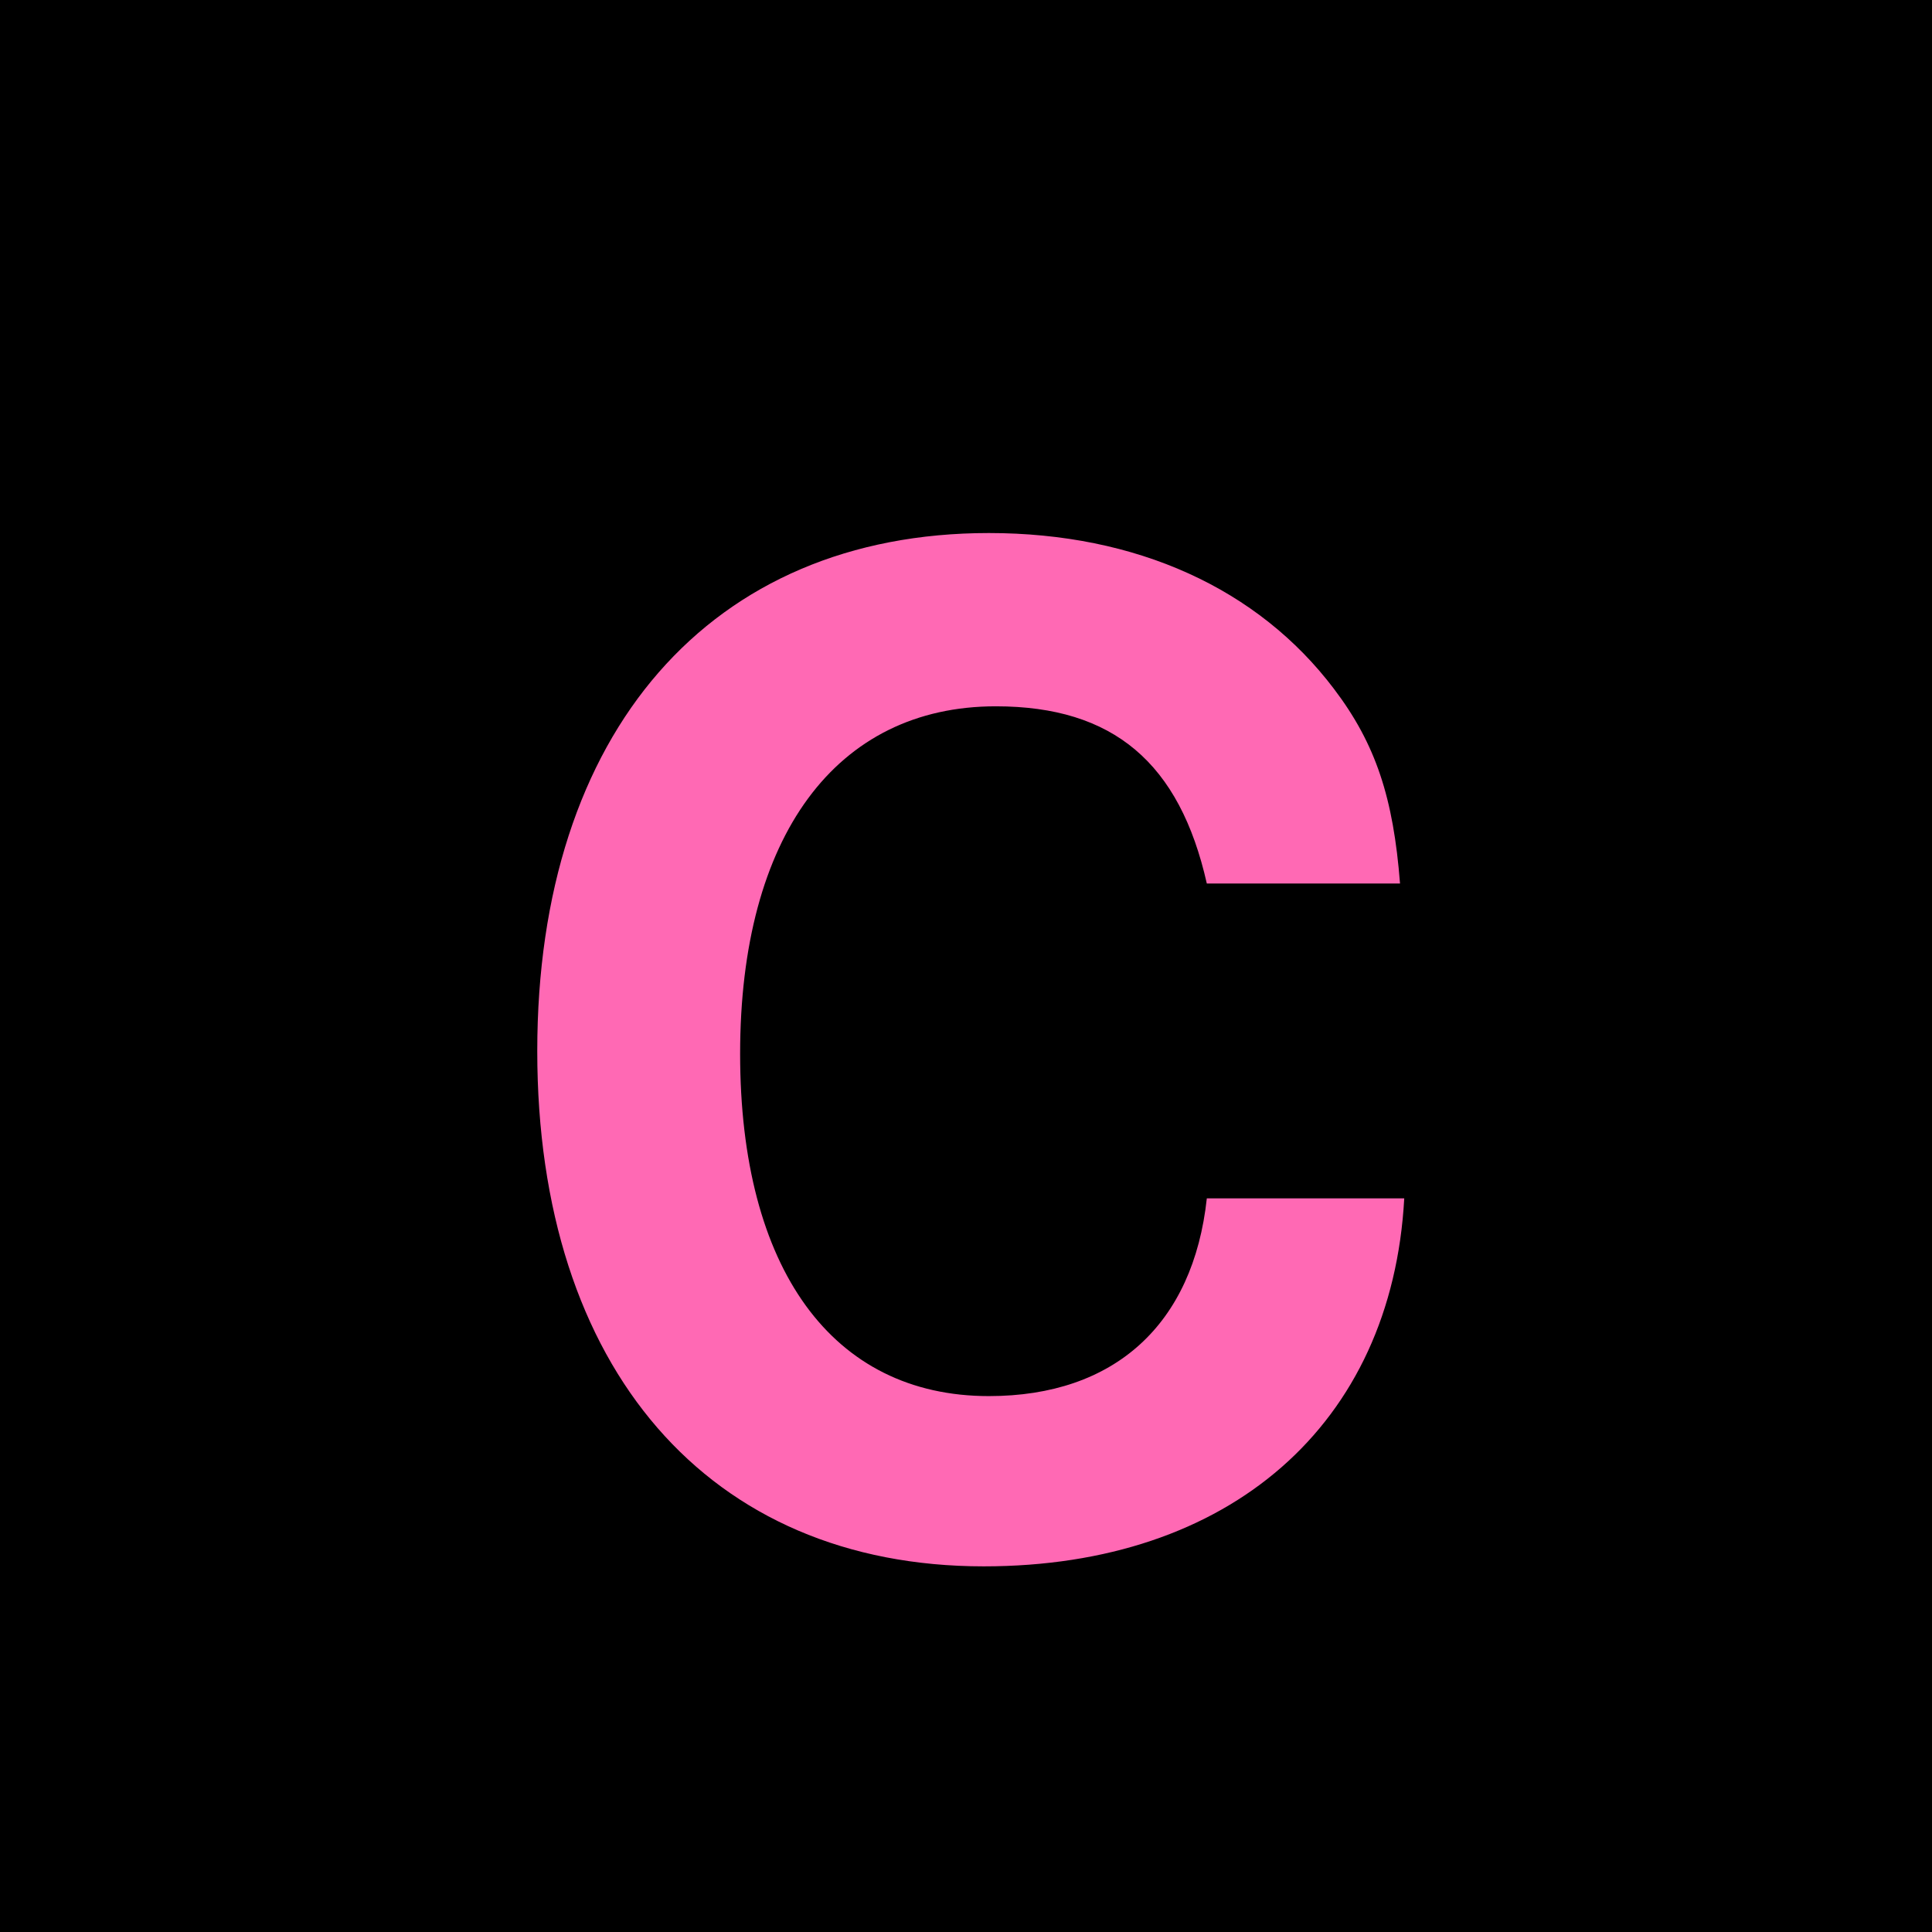
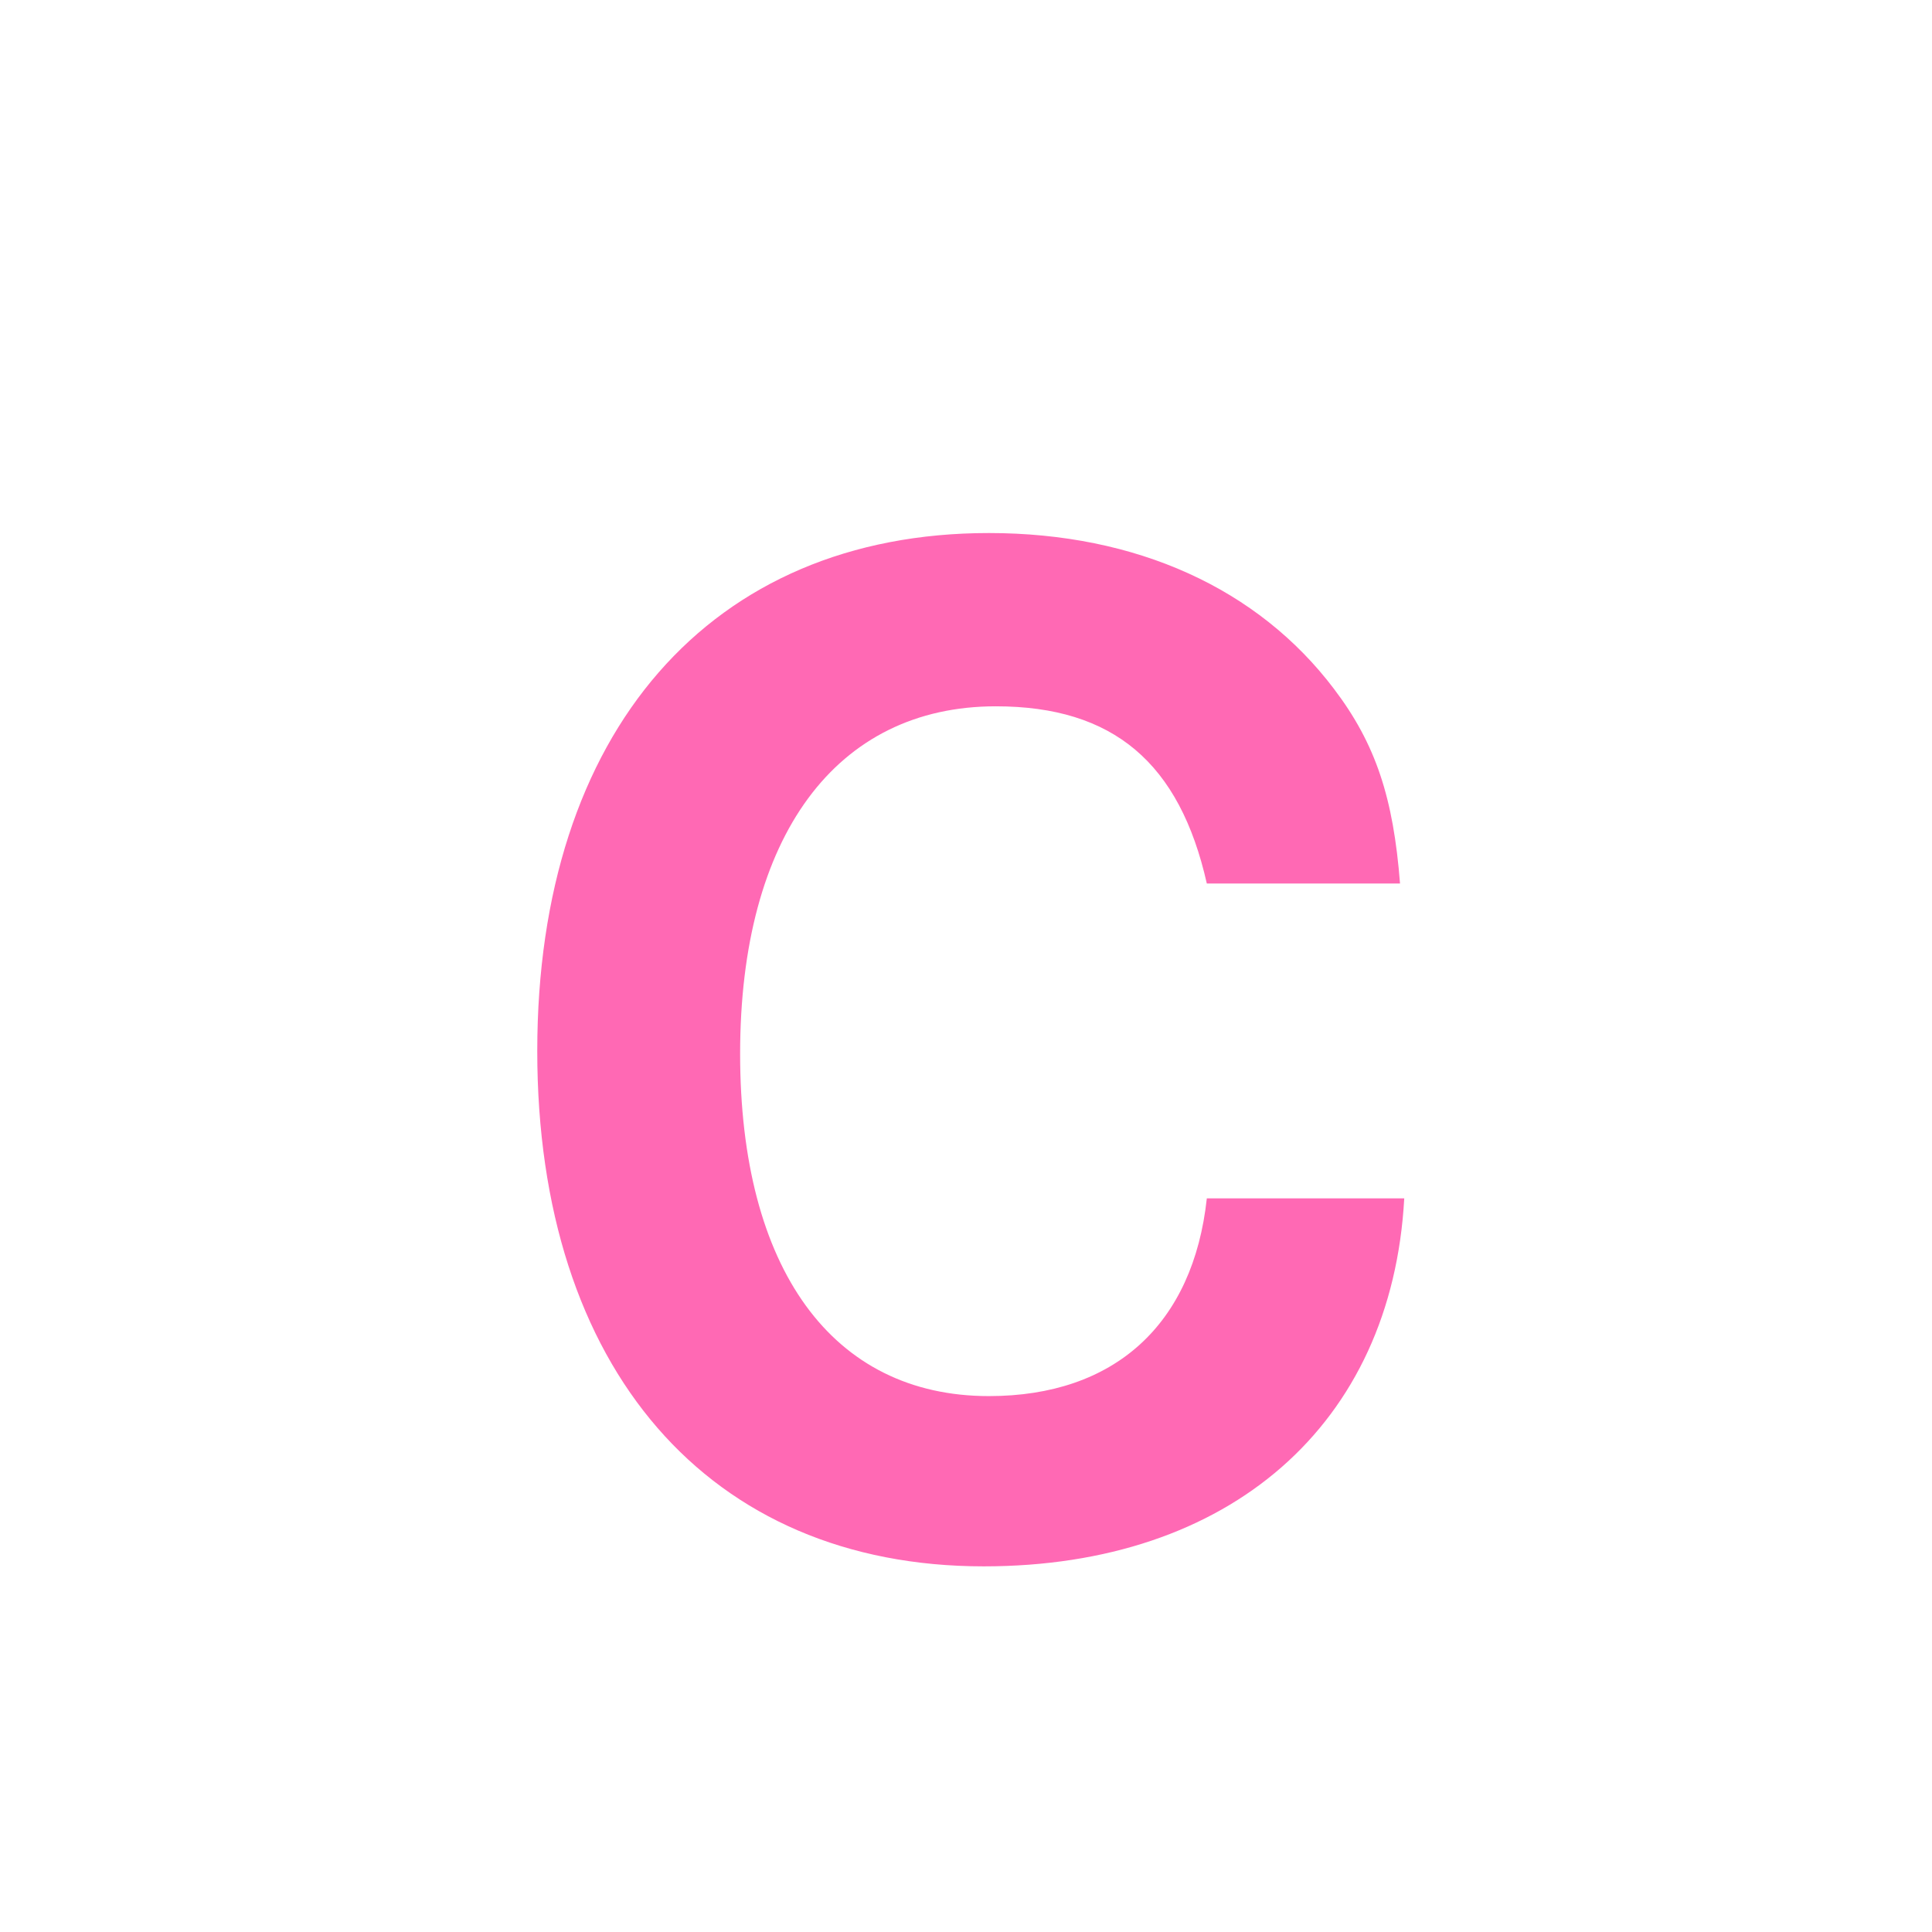
<svg xmlns="http://www.w3.org/2000/svg" width="100" height="100">
-   <rect width="100" height="100" fill="#000000" />
+   <rect width="100" height="100" fill="none" />
  <text x="50" y="55" font-family="Helvetica, Arial, sans-serif" font-size="70" font-weight="bold" fill="#FF69B4" text-anchor="middle" dominant-baseline="middle">C</text>
</svg>
